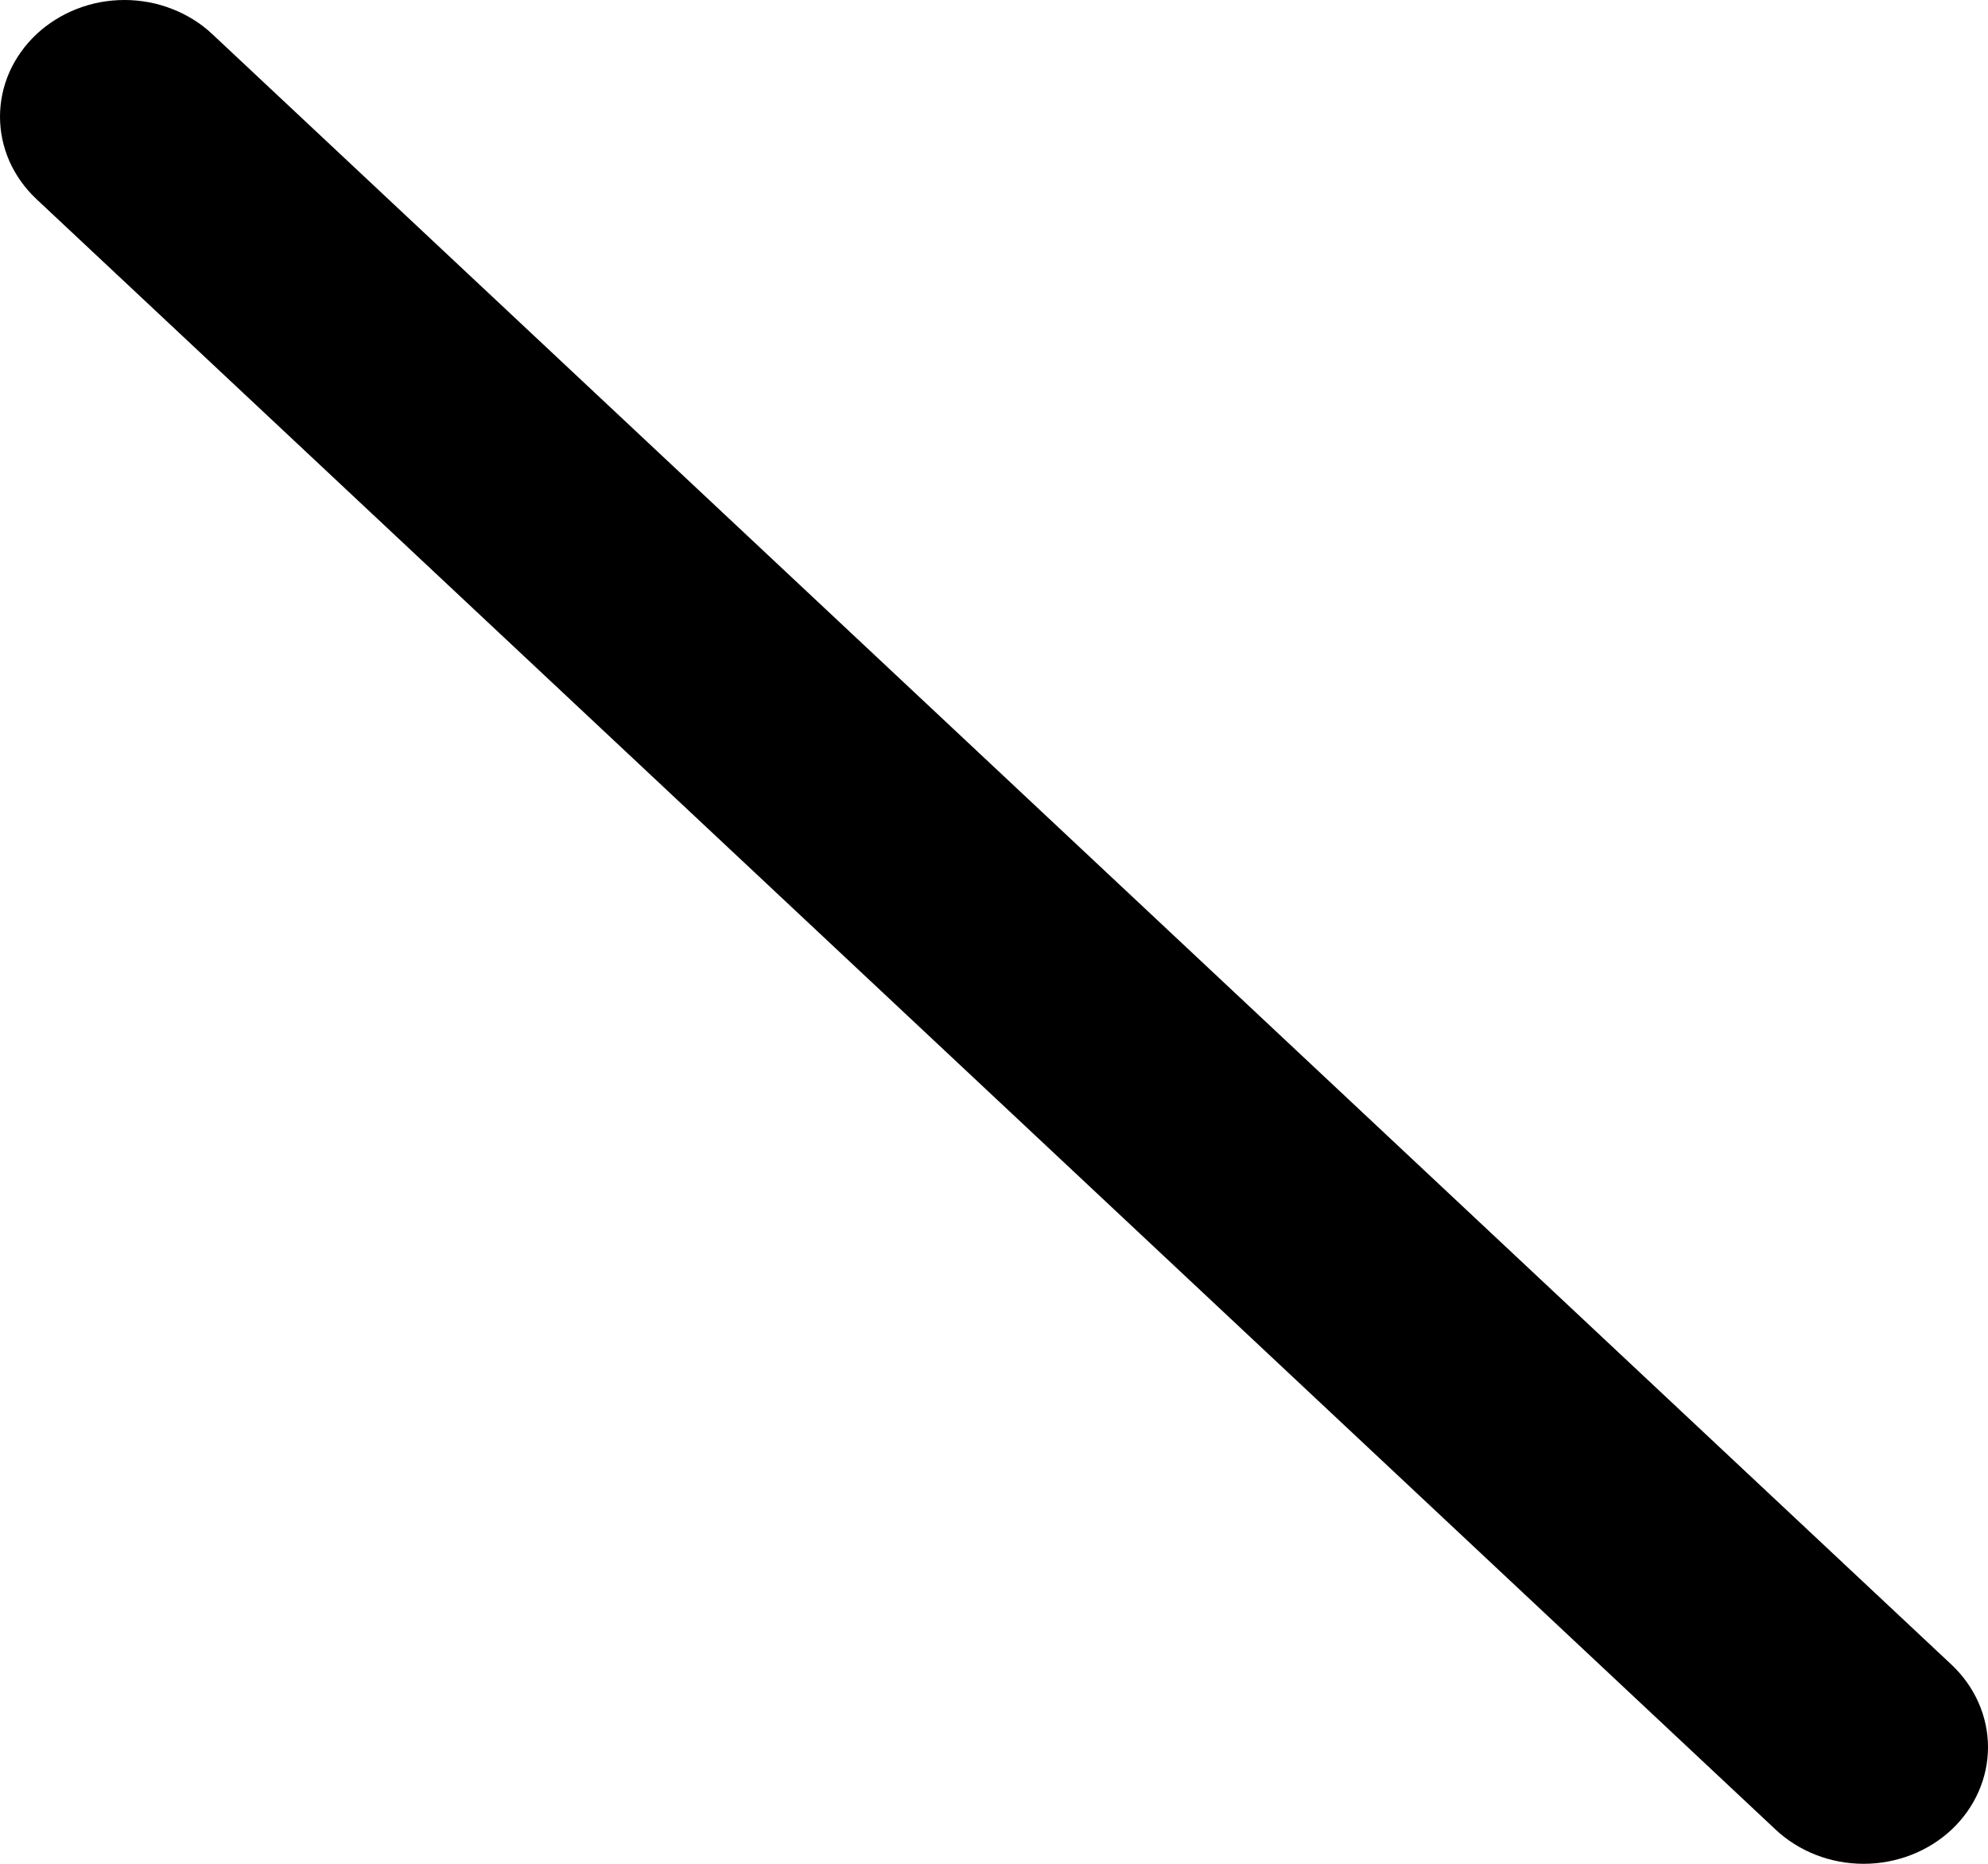
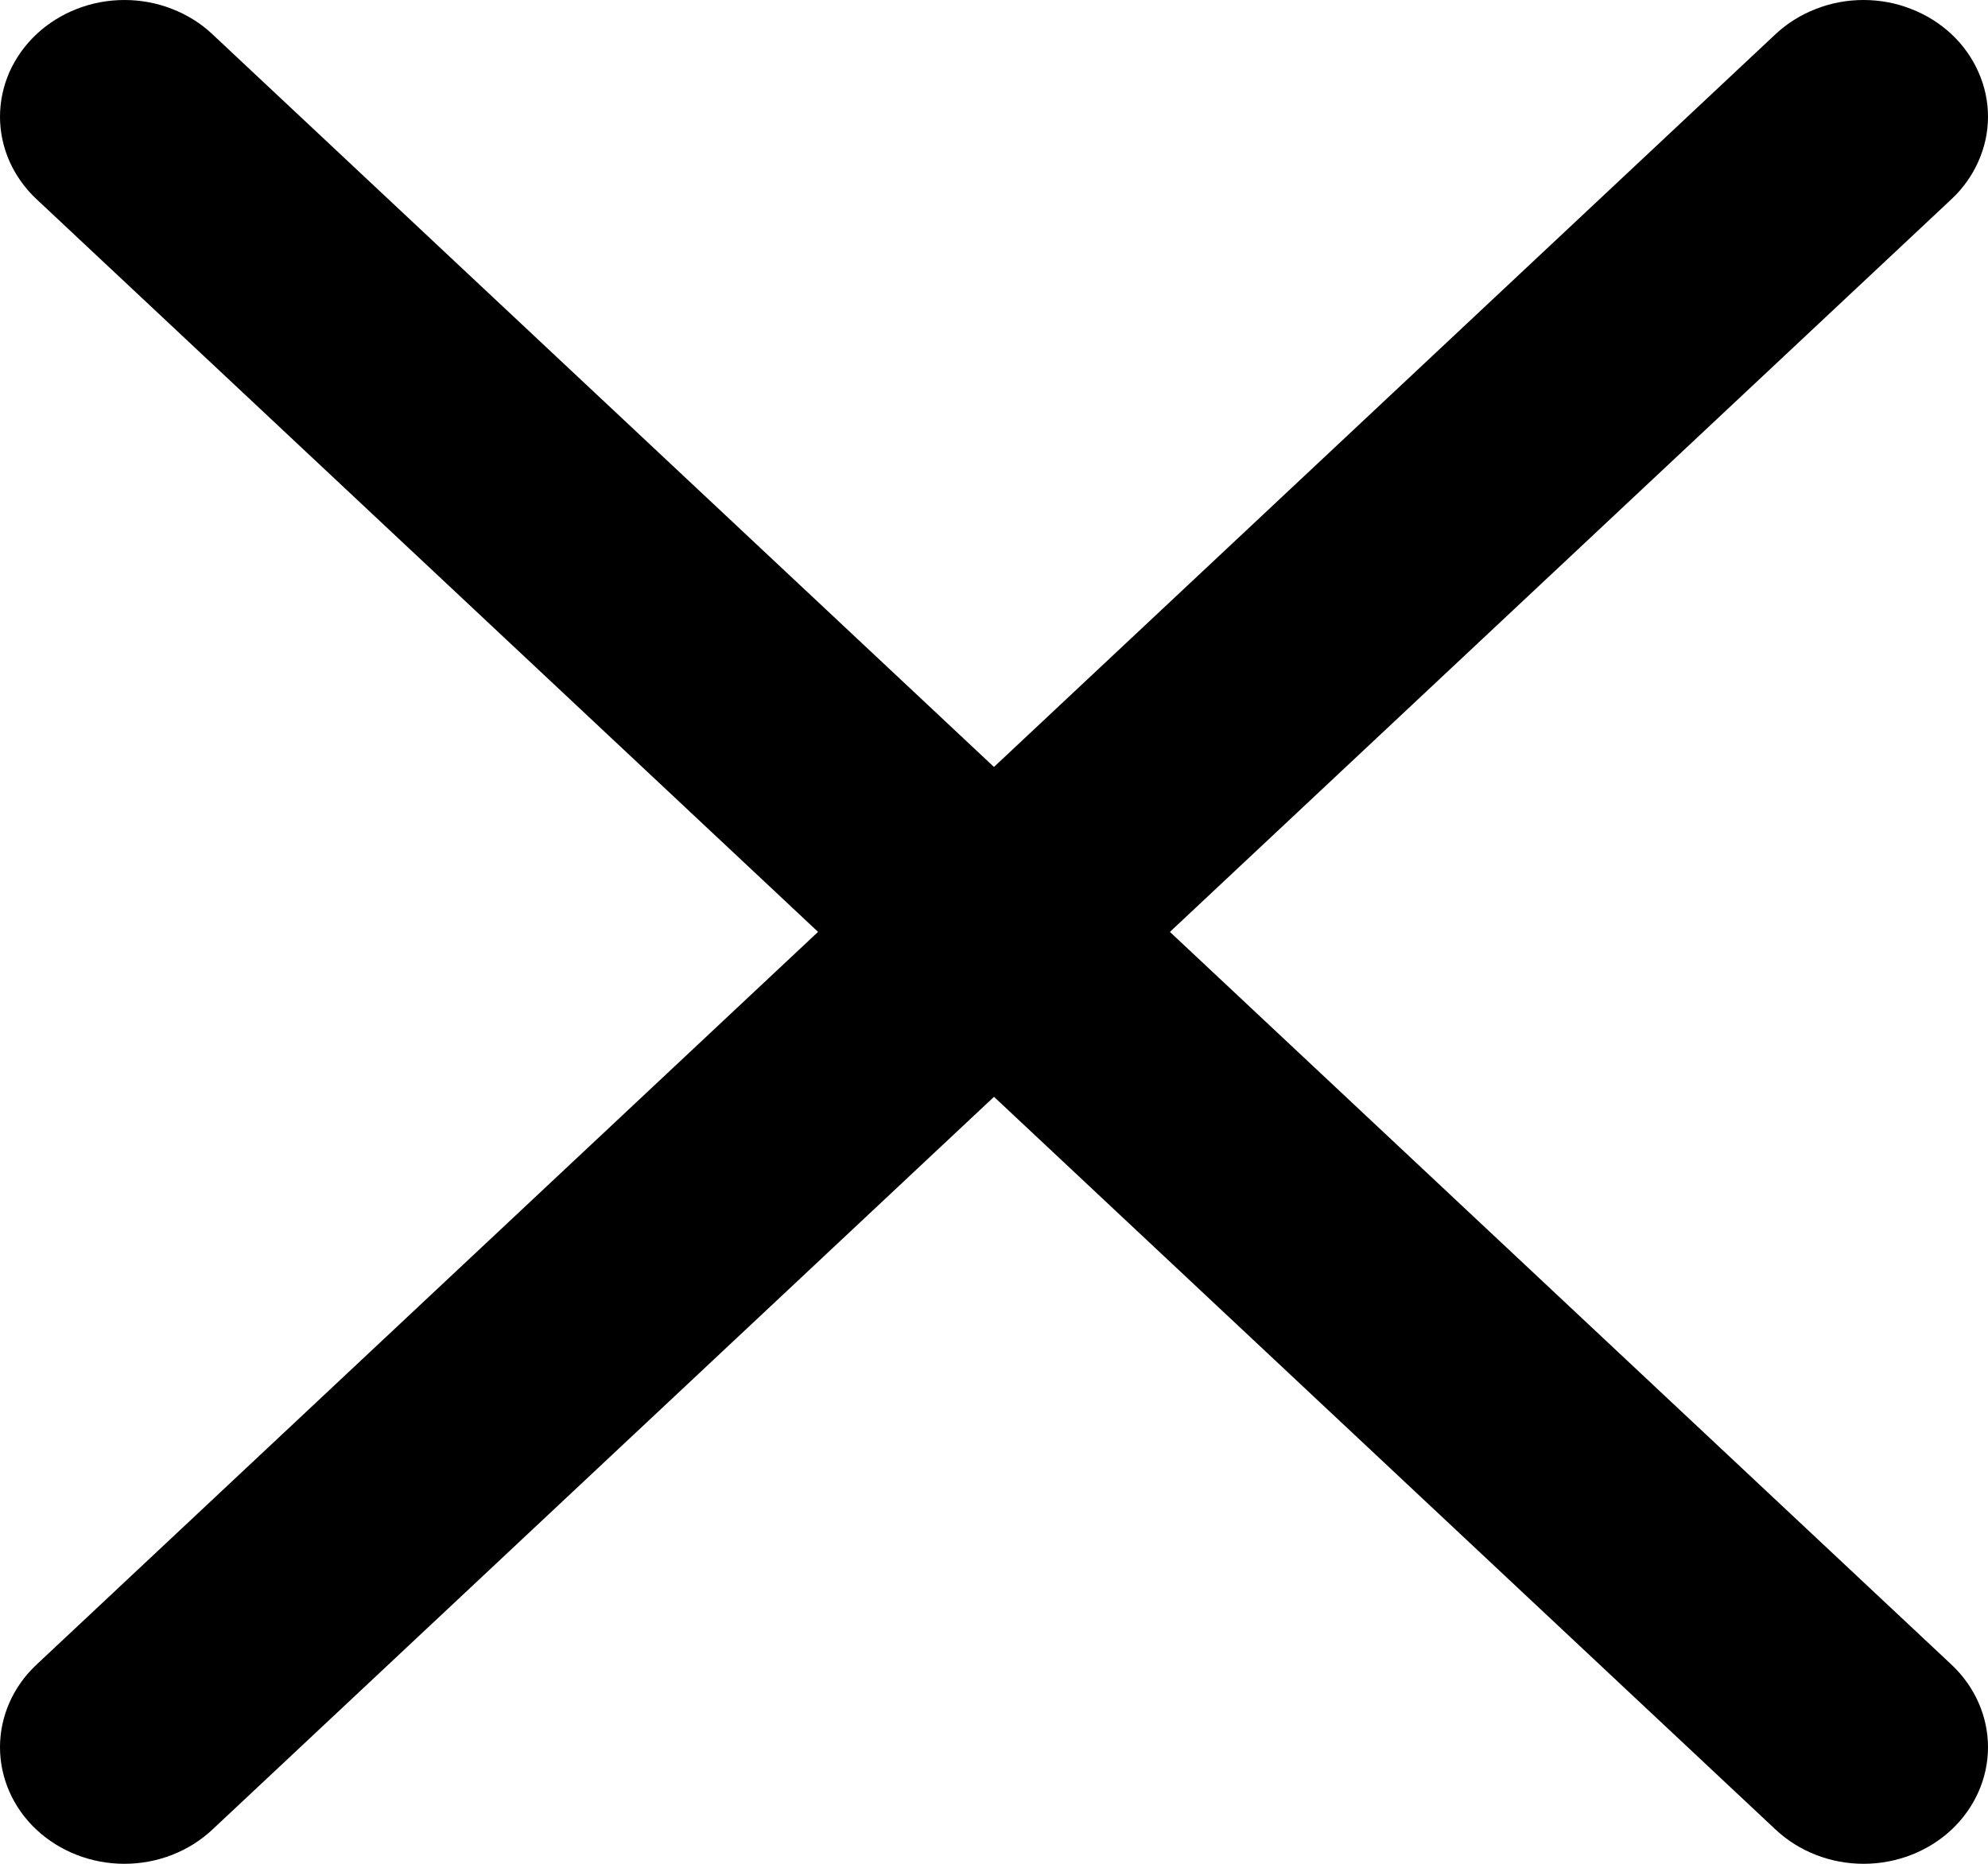
<svg xmlns="http://www.w3.org/2000/svg" width="16" height="15" viewBox="0 0 16 15" fill="none">
  <path fill-rule="evenodd" clip-rule="evenodd" d="M0.294 0.275C0.201 0.362 0.127 0.466 0.076 0.58C0.026 0.694 0 0.816 0 0.939C0 1.062 0.026 1.184 0.076 1.298C0.127 1.412 0.201 1.516 0.294 1.603L14.291 14.725C14.479 14.901 14.733 15 14.999 15C15.264 15 15.519 14.901 15.707 14.725C15.894 14.549 16 14.31 16 14.062C16 13.813 15.894 13.574 15.707 13.398L1.709 0.275C1.617 0.188 1.506 0.119 1.385 0.072C1.263 0.024 1.133 0 1.002 0C0.87 0 0.74 0.024 0.618 0.072C0.497 0.119 0.387 0.188 0.294 0.275Z" fill="black" />
+   <path fill-rule="evenodd" clip-rule="evenodd" d="M15.706 0.275C15.799 0.362 15.873 0.466 15.923 0.58C15.974 0.694 16 0.816 16 0.939C16 1.062 15.974 1.184 15.923 1.298C15.873 1.412 15.799 1.516 15.706 1.603L1.709 14.725C1.521 14.901 1.267 15 1.001 15C0.736 15 0.481 14.901 0.293 14.725C0.105 14.549 1.9781e-09 14.31 0 14.062C-1.9781e-09 13.813 0.105 13.574 0.293 13.398L14.29 0.275C14.383 0.188 14.493 0.119 14.615 0.072C14.736 0.024 14.867 0 14.998 0C15.13 0 15.26 0.024 15.381 0.072C15.503 0.119 15.613 0.188 15.706 0.275Z" fill="black" />
</svg>
